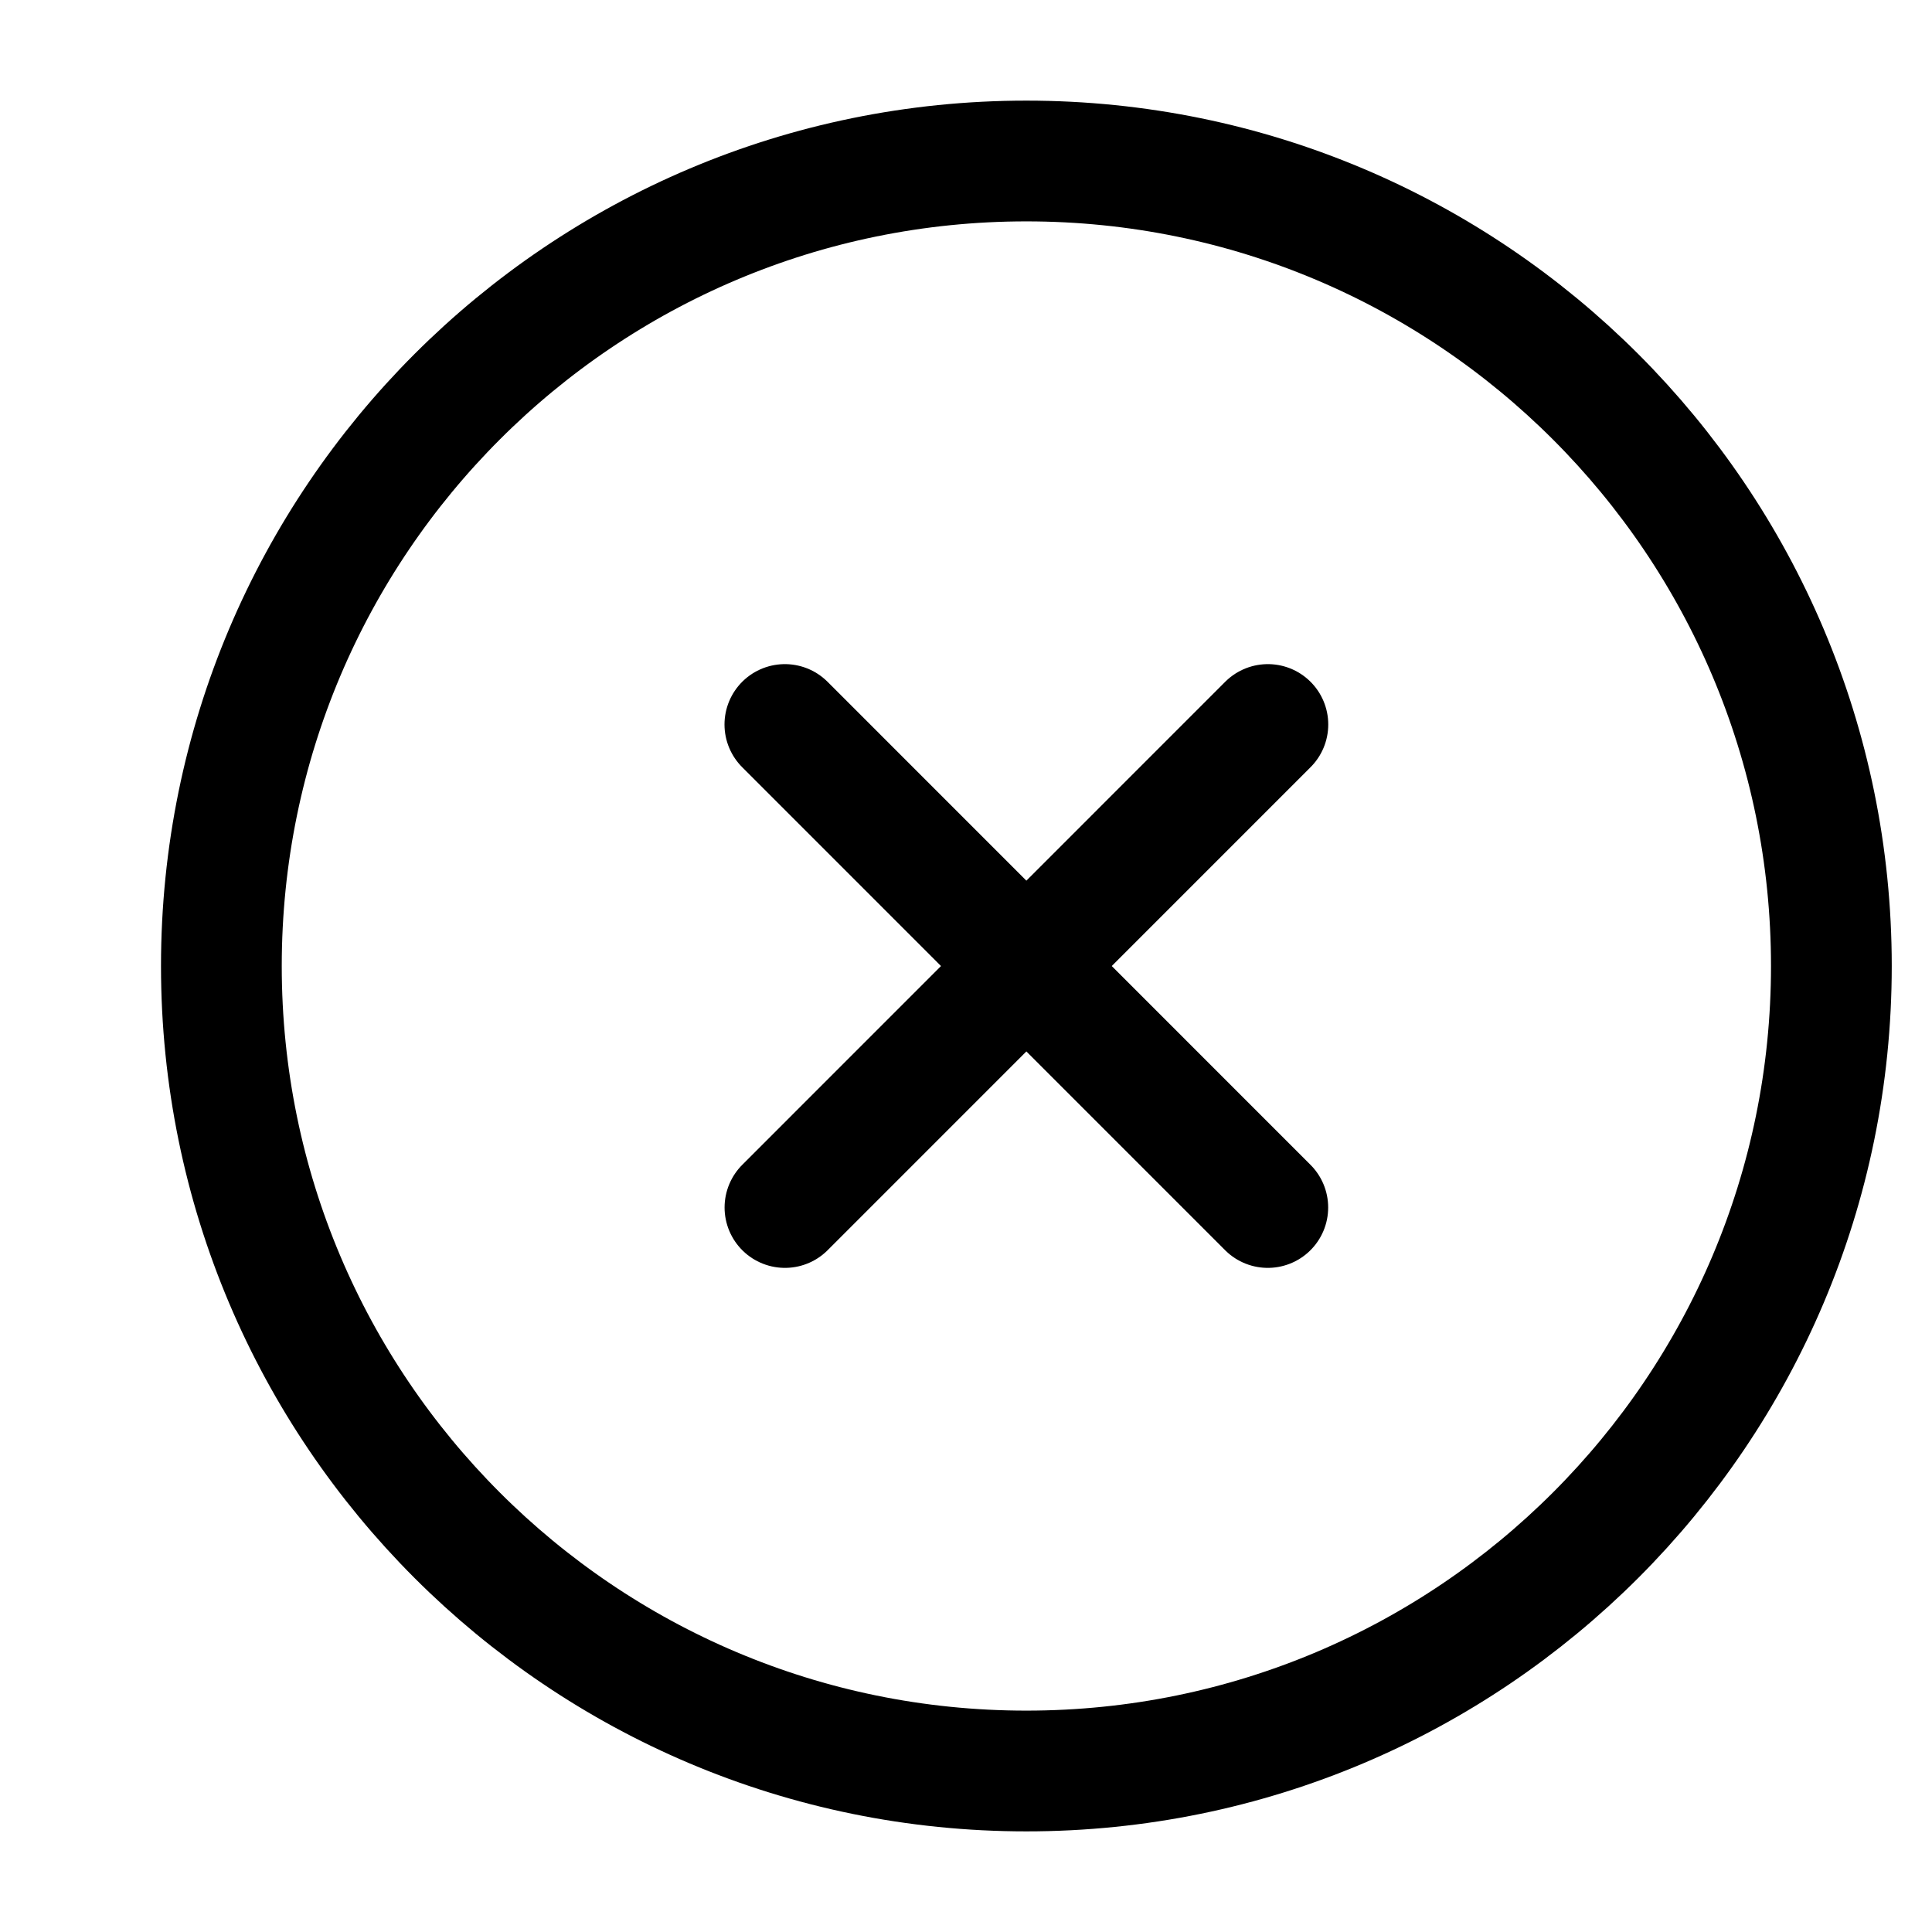
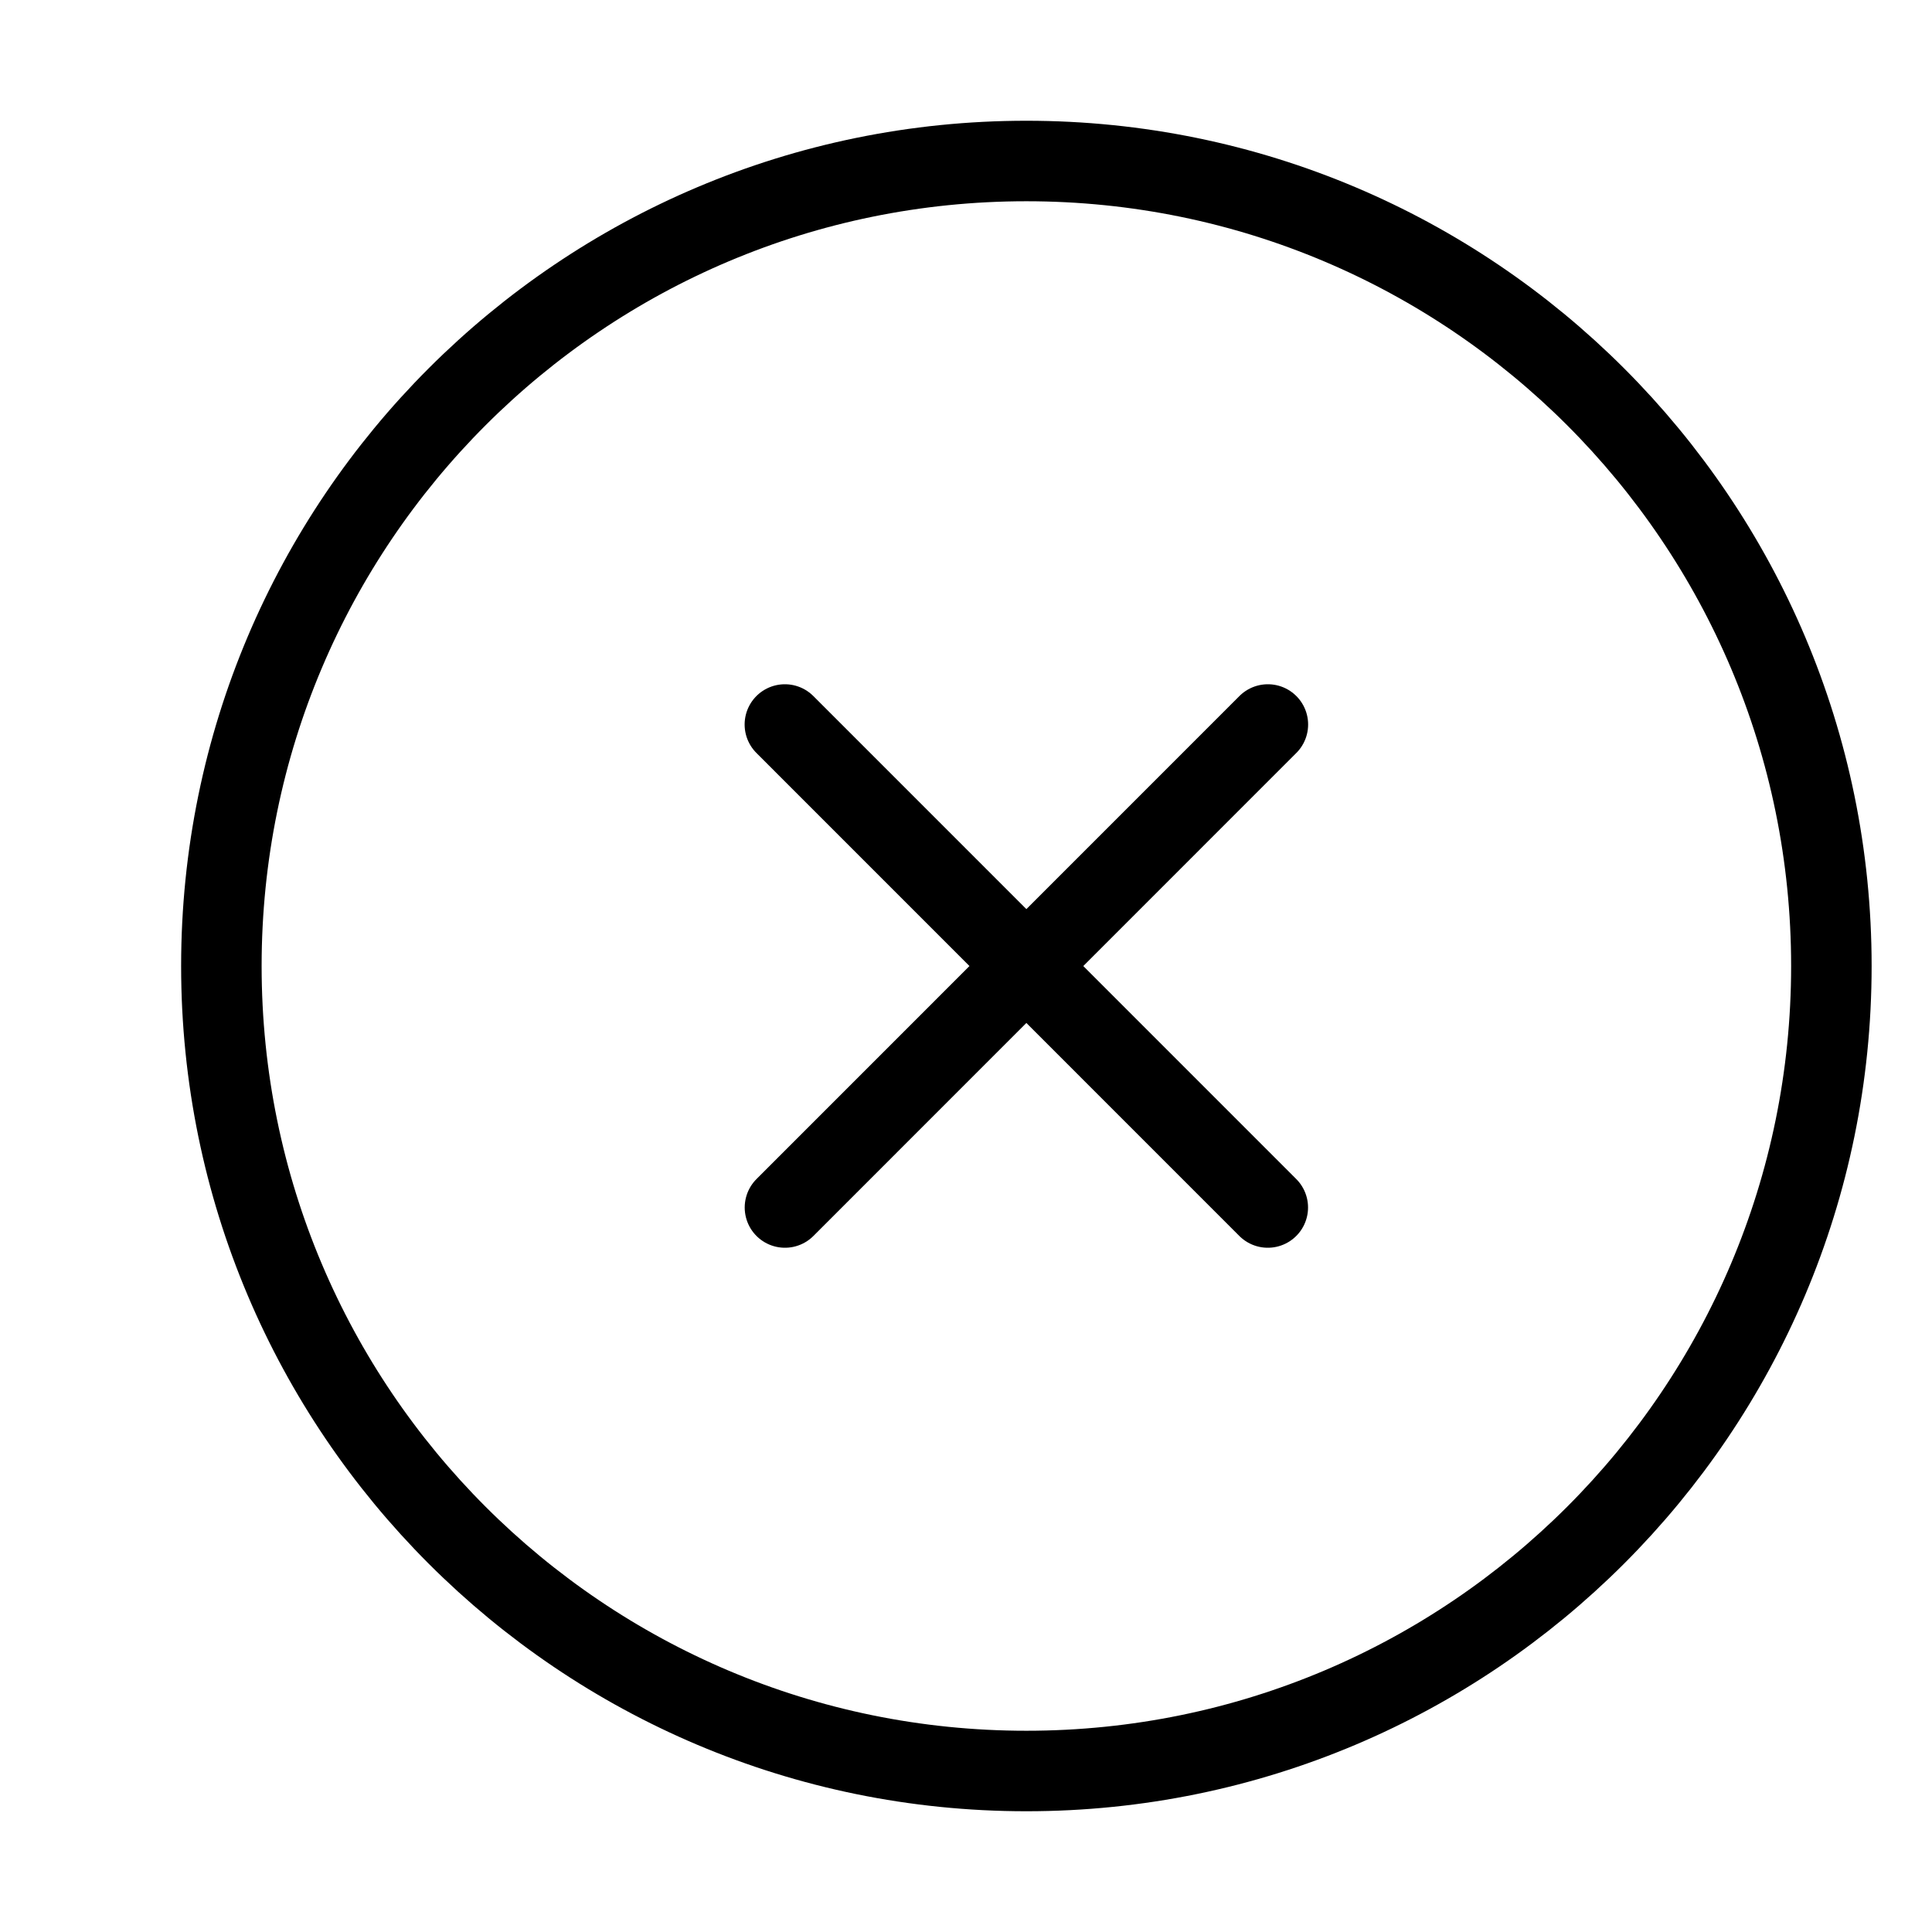
<svg xmlns="http://www.w3.org/2000/svg" viewBox="0 0 24 24" fill="none">
-   <path d="M15.749 15L9.75 9M9.751 15L15.75 9M22.75 12C22.75 6.477 18.273 2 12.75 2C7.227 2 2.75 6.477 2.75 12C2.75 17.523 7.227 22 12.75 22C18.273 22 22.75 17.523 22.75 12Z" stroke="currentColor" stroke-width="1.5" stroke-linecap="round" />
+   <path d="M15.749 15L9.75 9M9.751 15L15.75 9M22.75 12C22.75 6.477 18.273 2 12.75 2C7.227 2 2.75 6.477 2.75 12C2.75 17.523 7.227 22 12.75 22C18.273 22 22.75 17.523 22.75 12Z" stroke="currentColor" strokeWidth="1.5" stroke-linecap="round" />
</svg>
